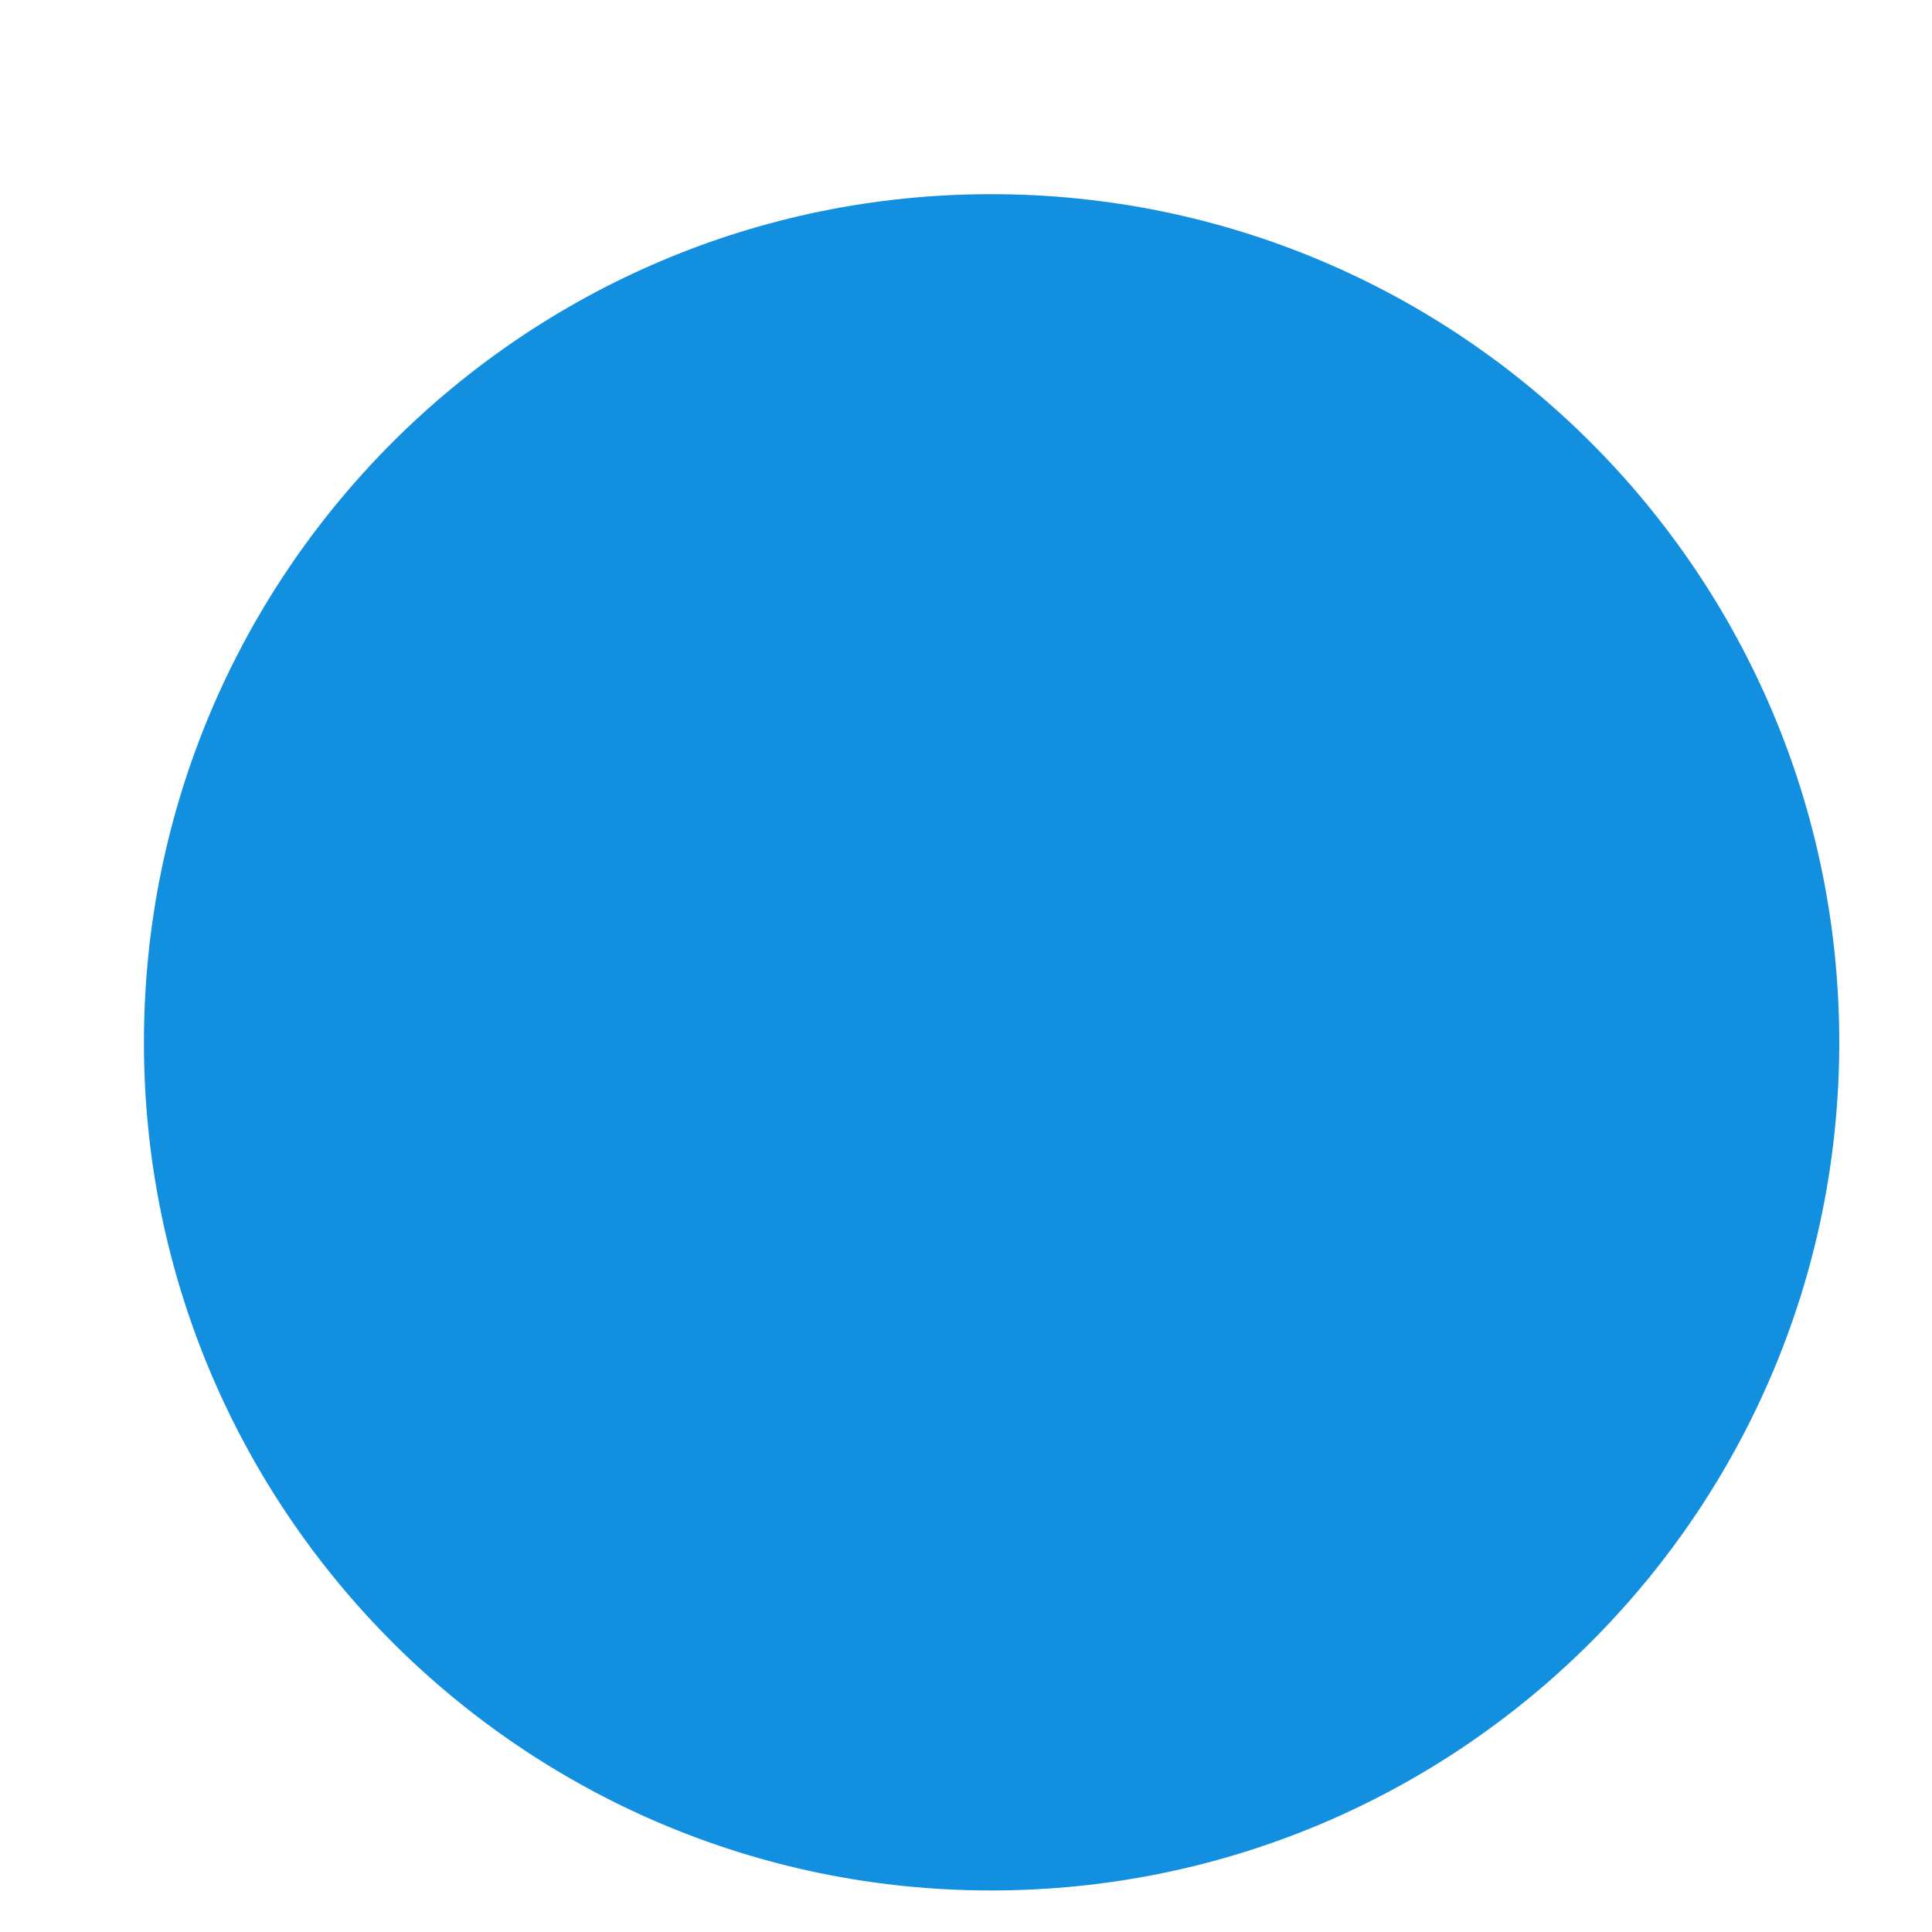
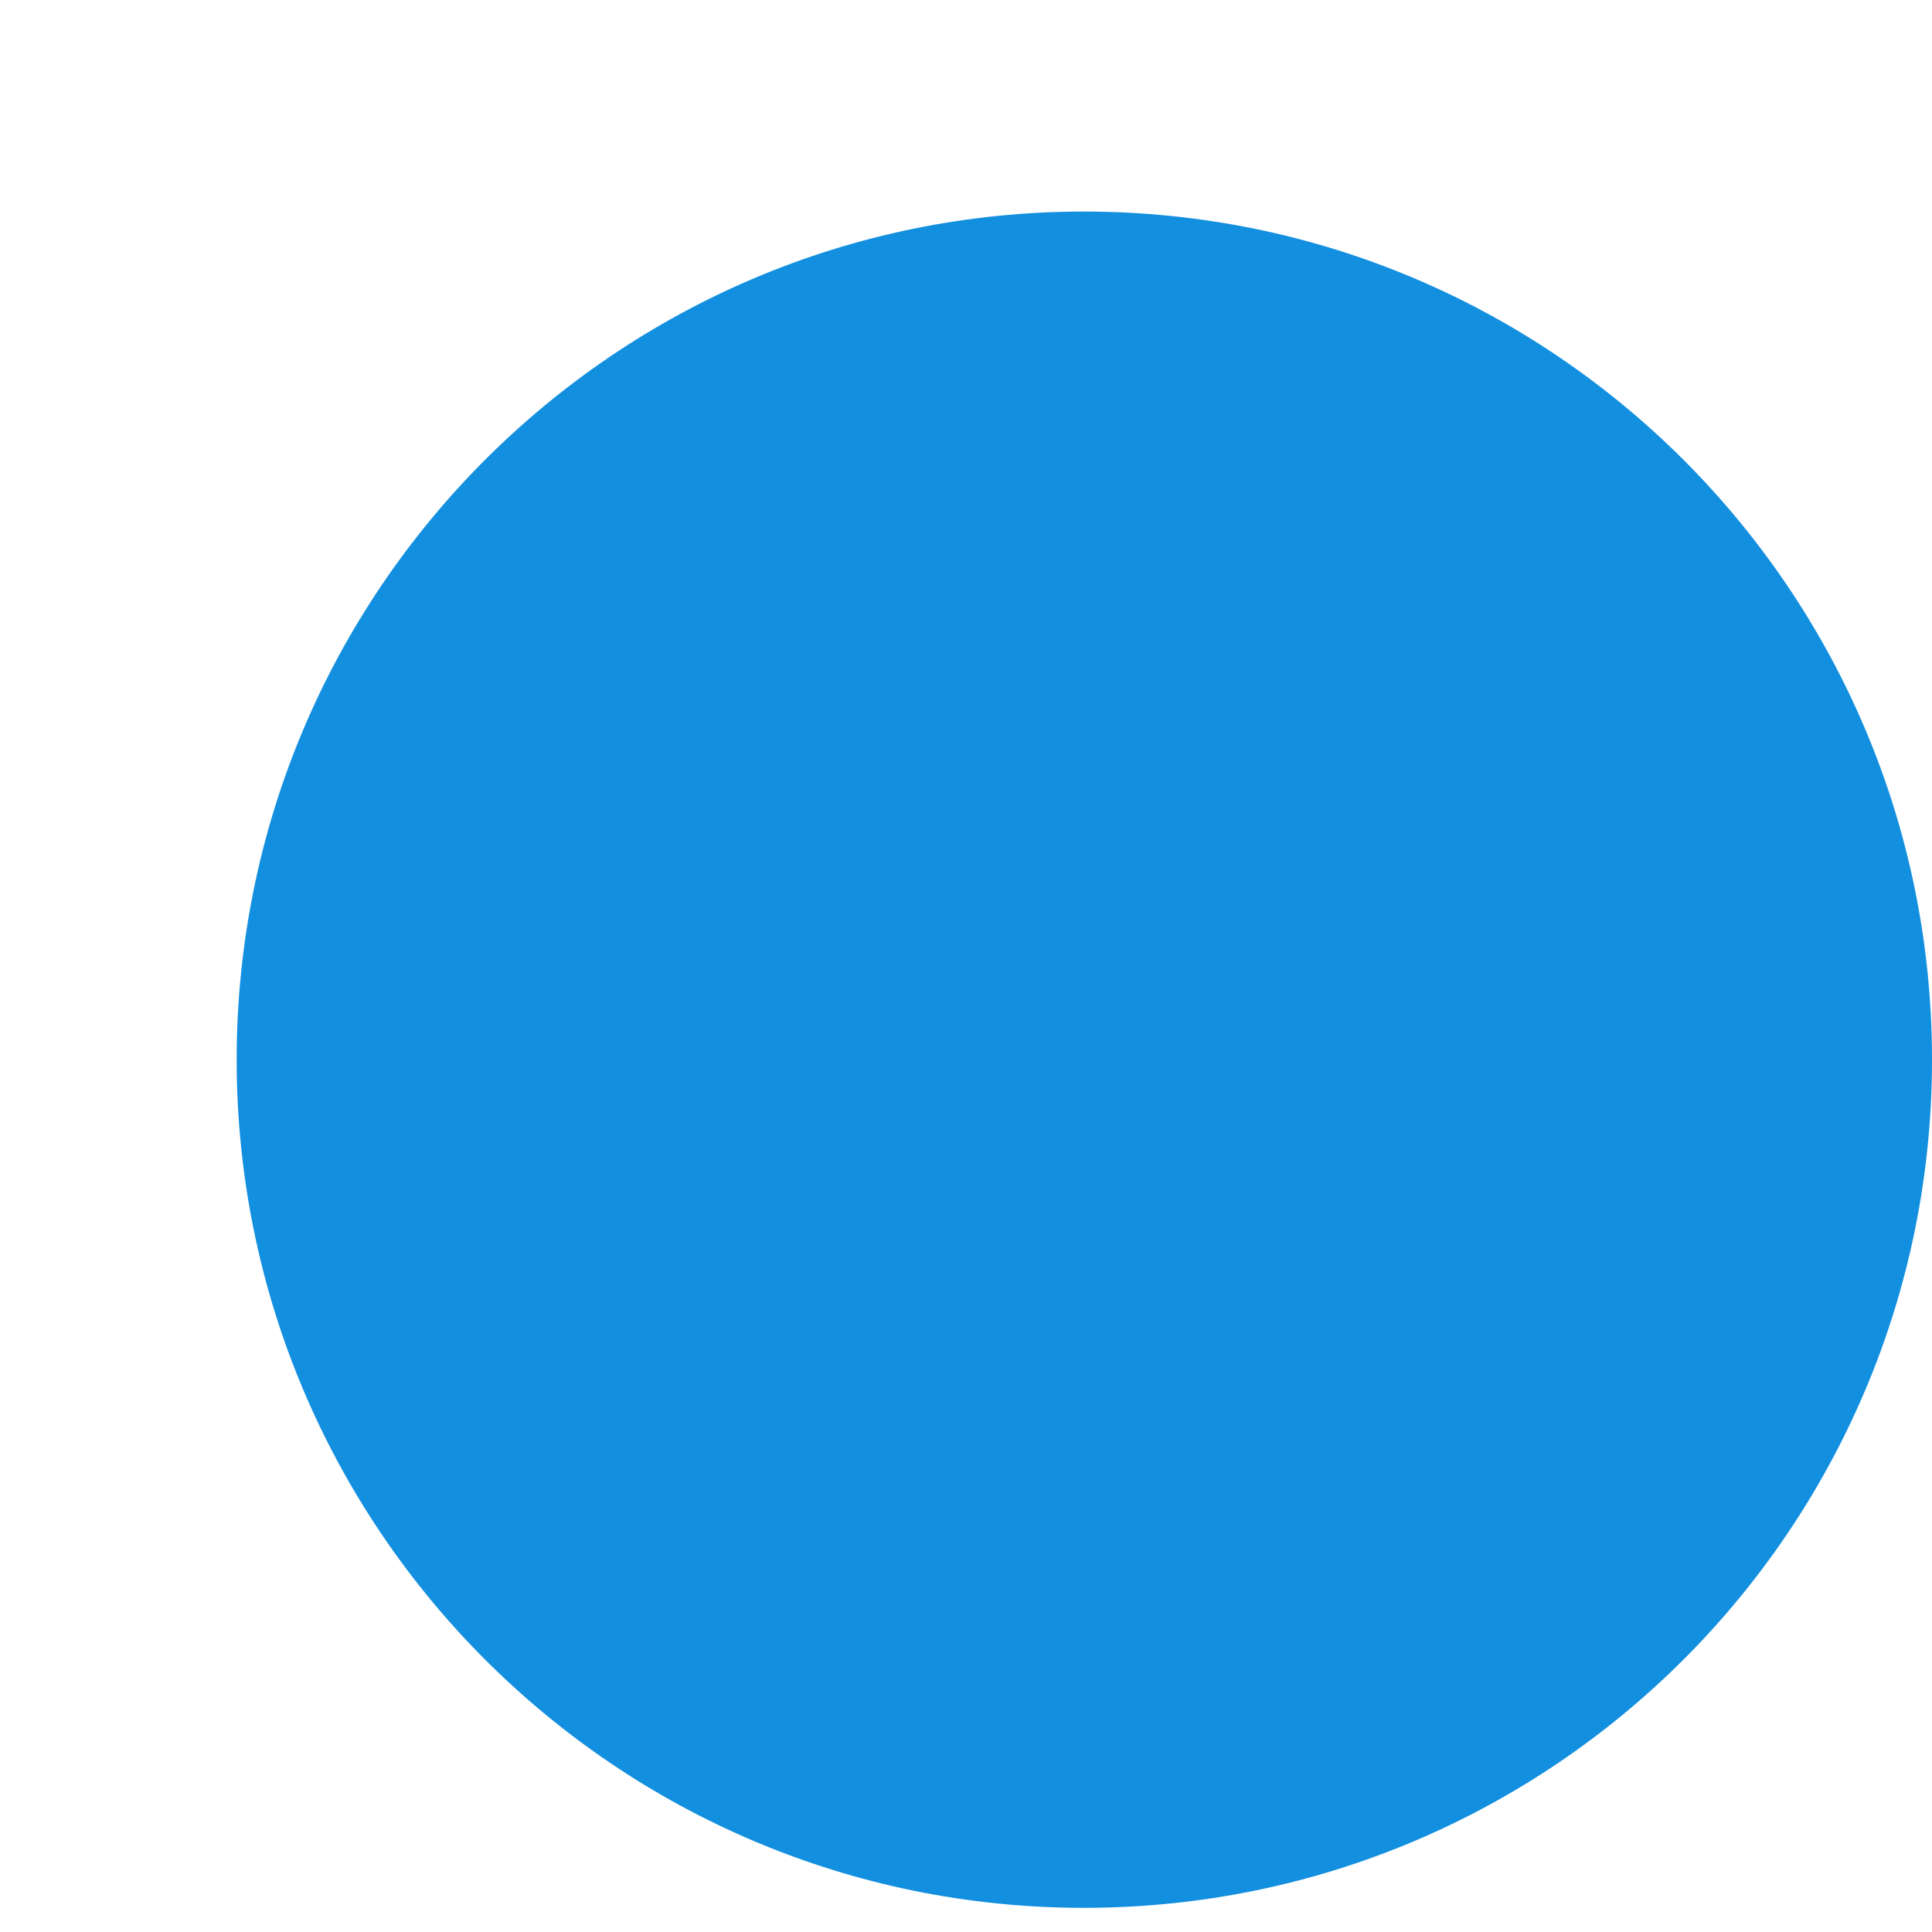
<svg xmlns="http://www.w3.org/2000/svg" version="1.1" width="2px" height="2px">
-   <g transform="matrix(1 0 0 1 -2487 -531 )">
-     <path d="M 0.149 1.079  C 0.149 1.564  0.542 1.957  1.026 1.957  C 1.511 1.957  1.904 1.564  1.904 1.079  C 1.904 0.594  1.511 0.201  1.026 0.201  C 0.542 0.201  0.149 0.594  0.149 1.079  Z " fill-rule="nonzero" fill="#138fe0" stroke="none" transform="matrix(1 0 0 1 2487 531 )" />
+   <g transform="matrix(1 0 0 1 -2482 -529 )">
+     <path d="M 0.245 1.097  C 0.245 1.582  0.638 1.975  1.122 1.975  C 1.607 1.975  2 1.582  2 1.097  C 2 0.612  1.607 0.219  1.122 0.219  C 0.638 0.219  0.245 0.612  0.245 1.097  Z " fill-rule="nonzero" fill="#138fe0" stroke="none" transform="matrix(1 0 0 1 2482 529 )" />
  </g>
</svg>
